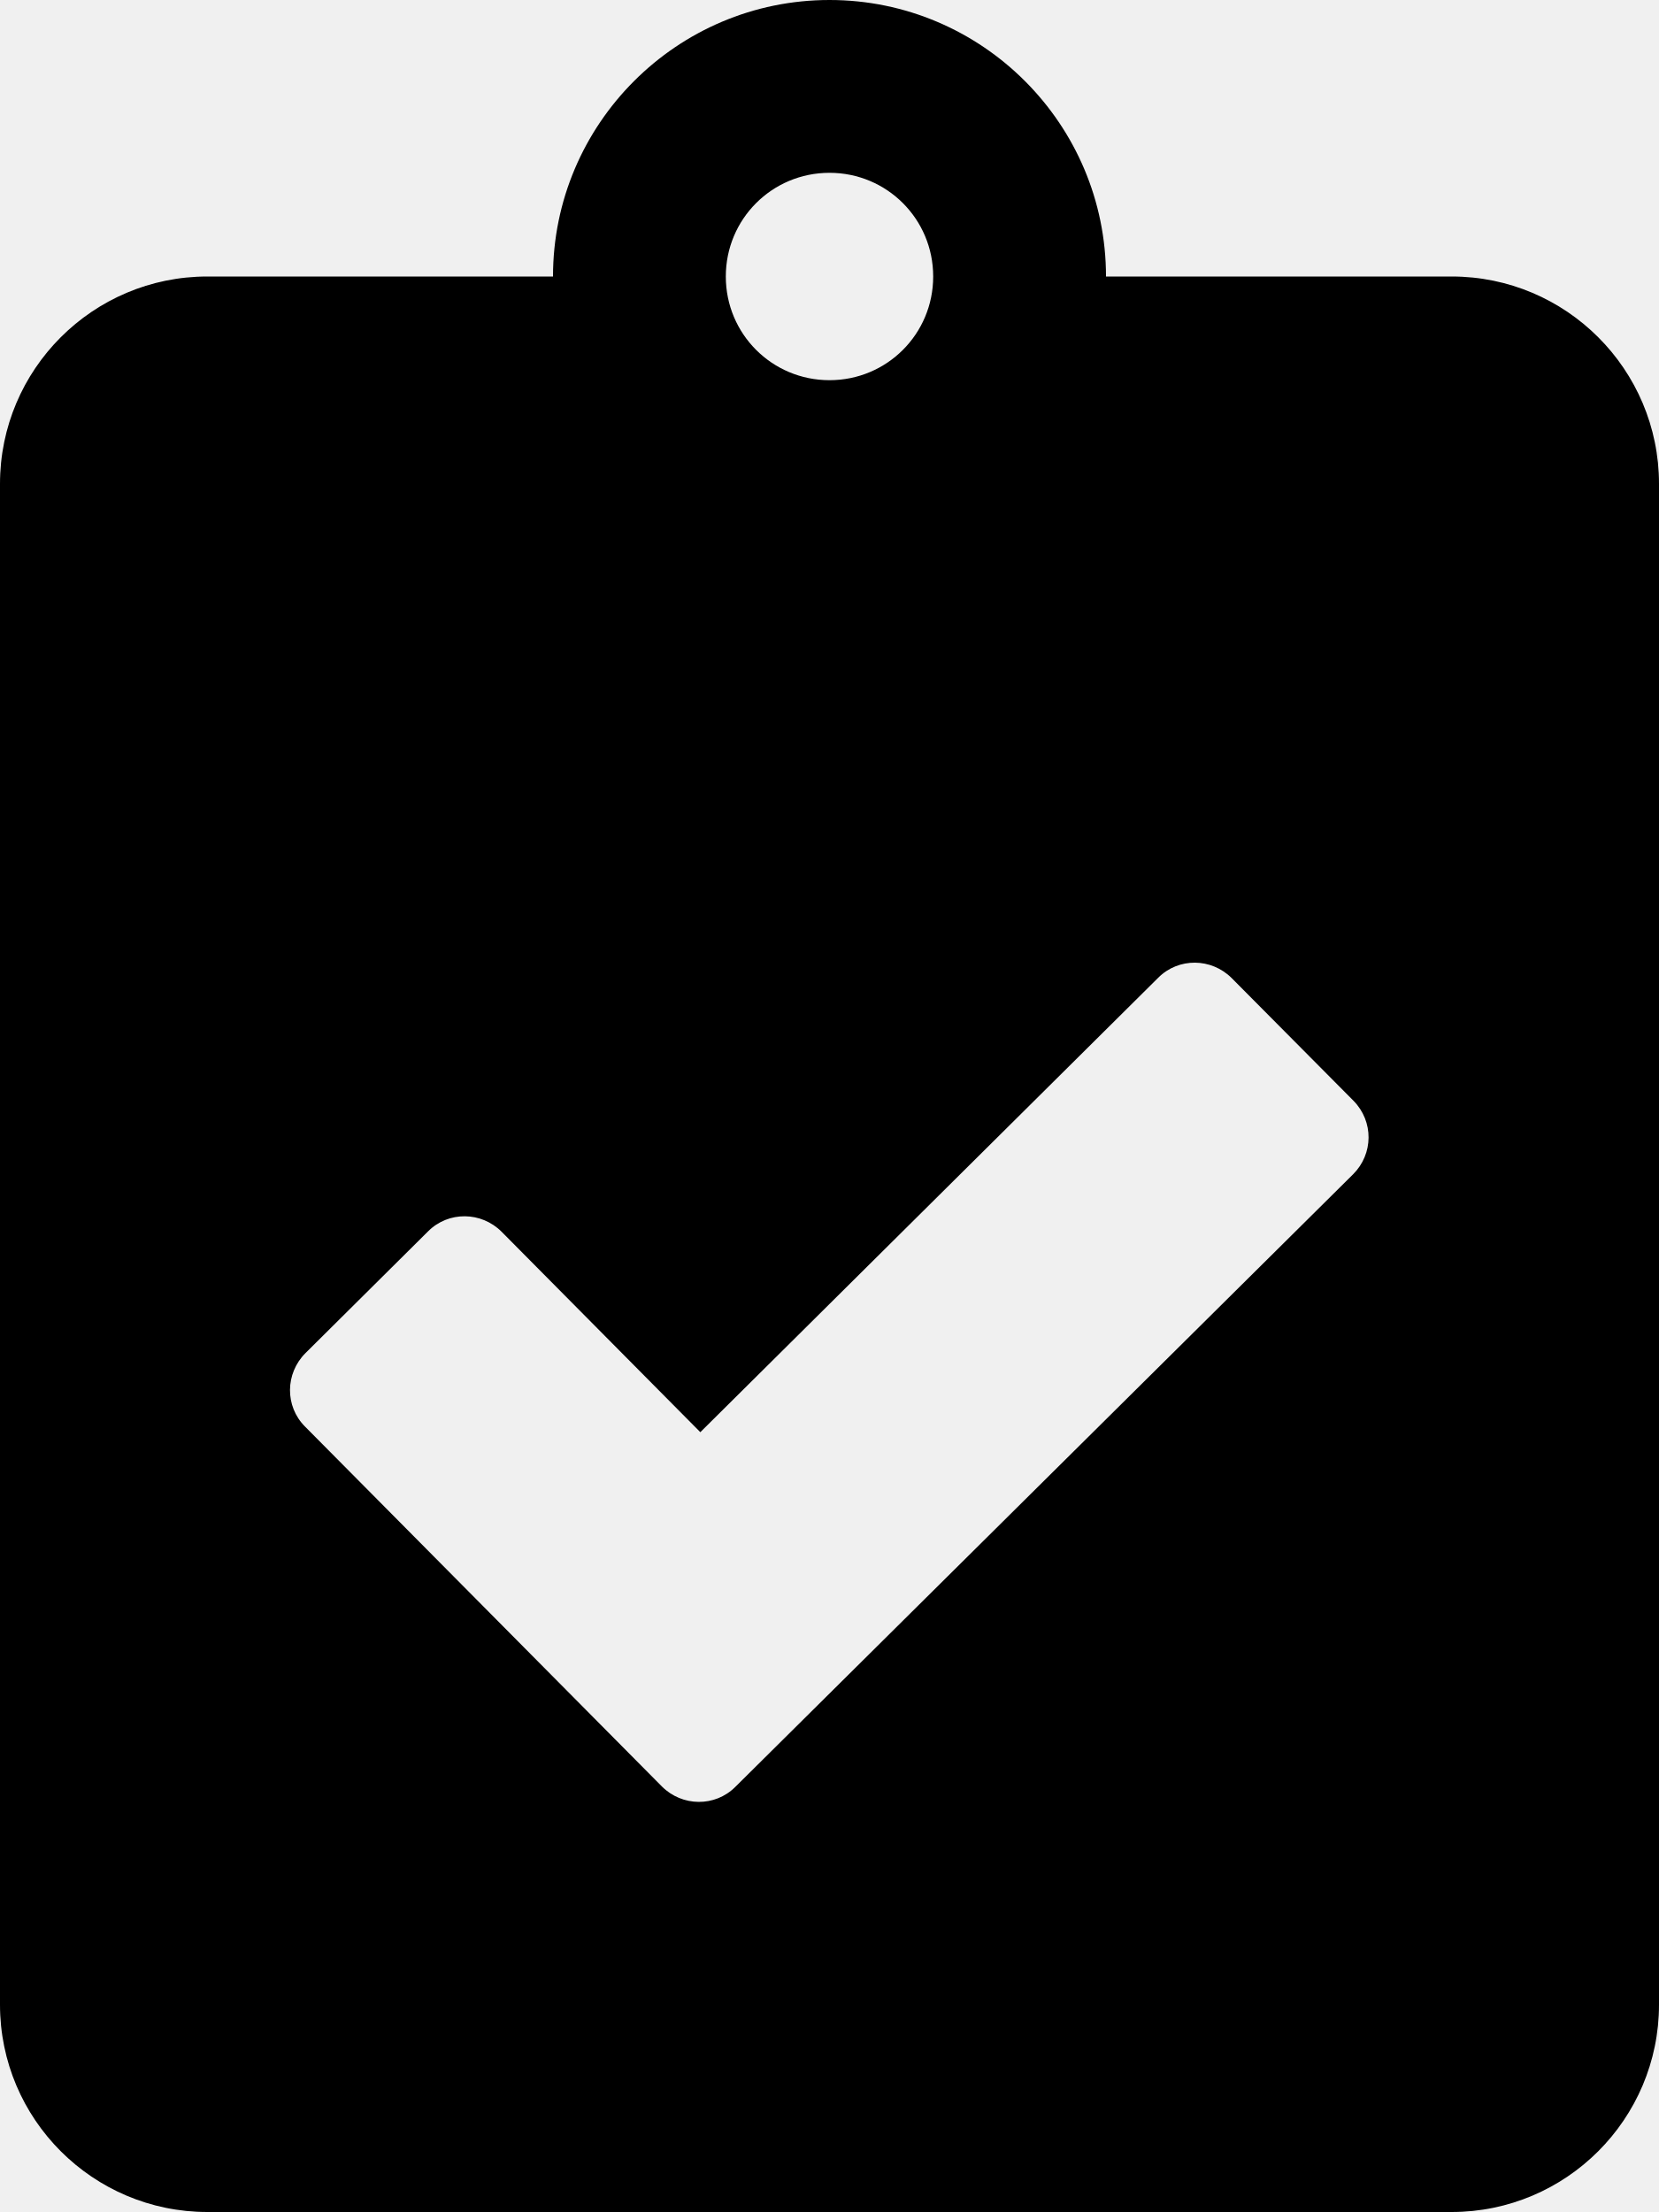
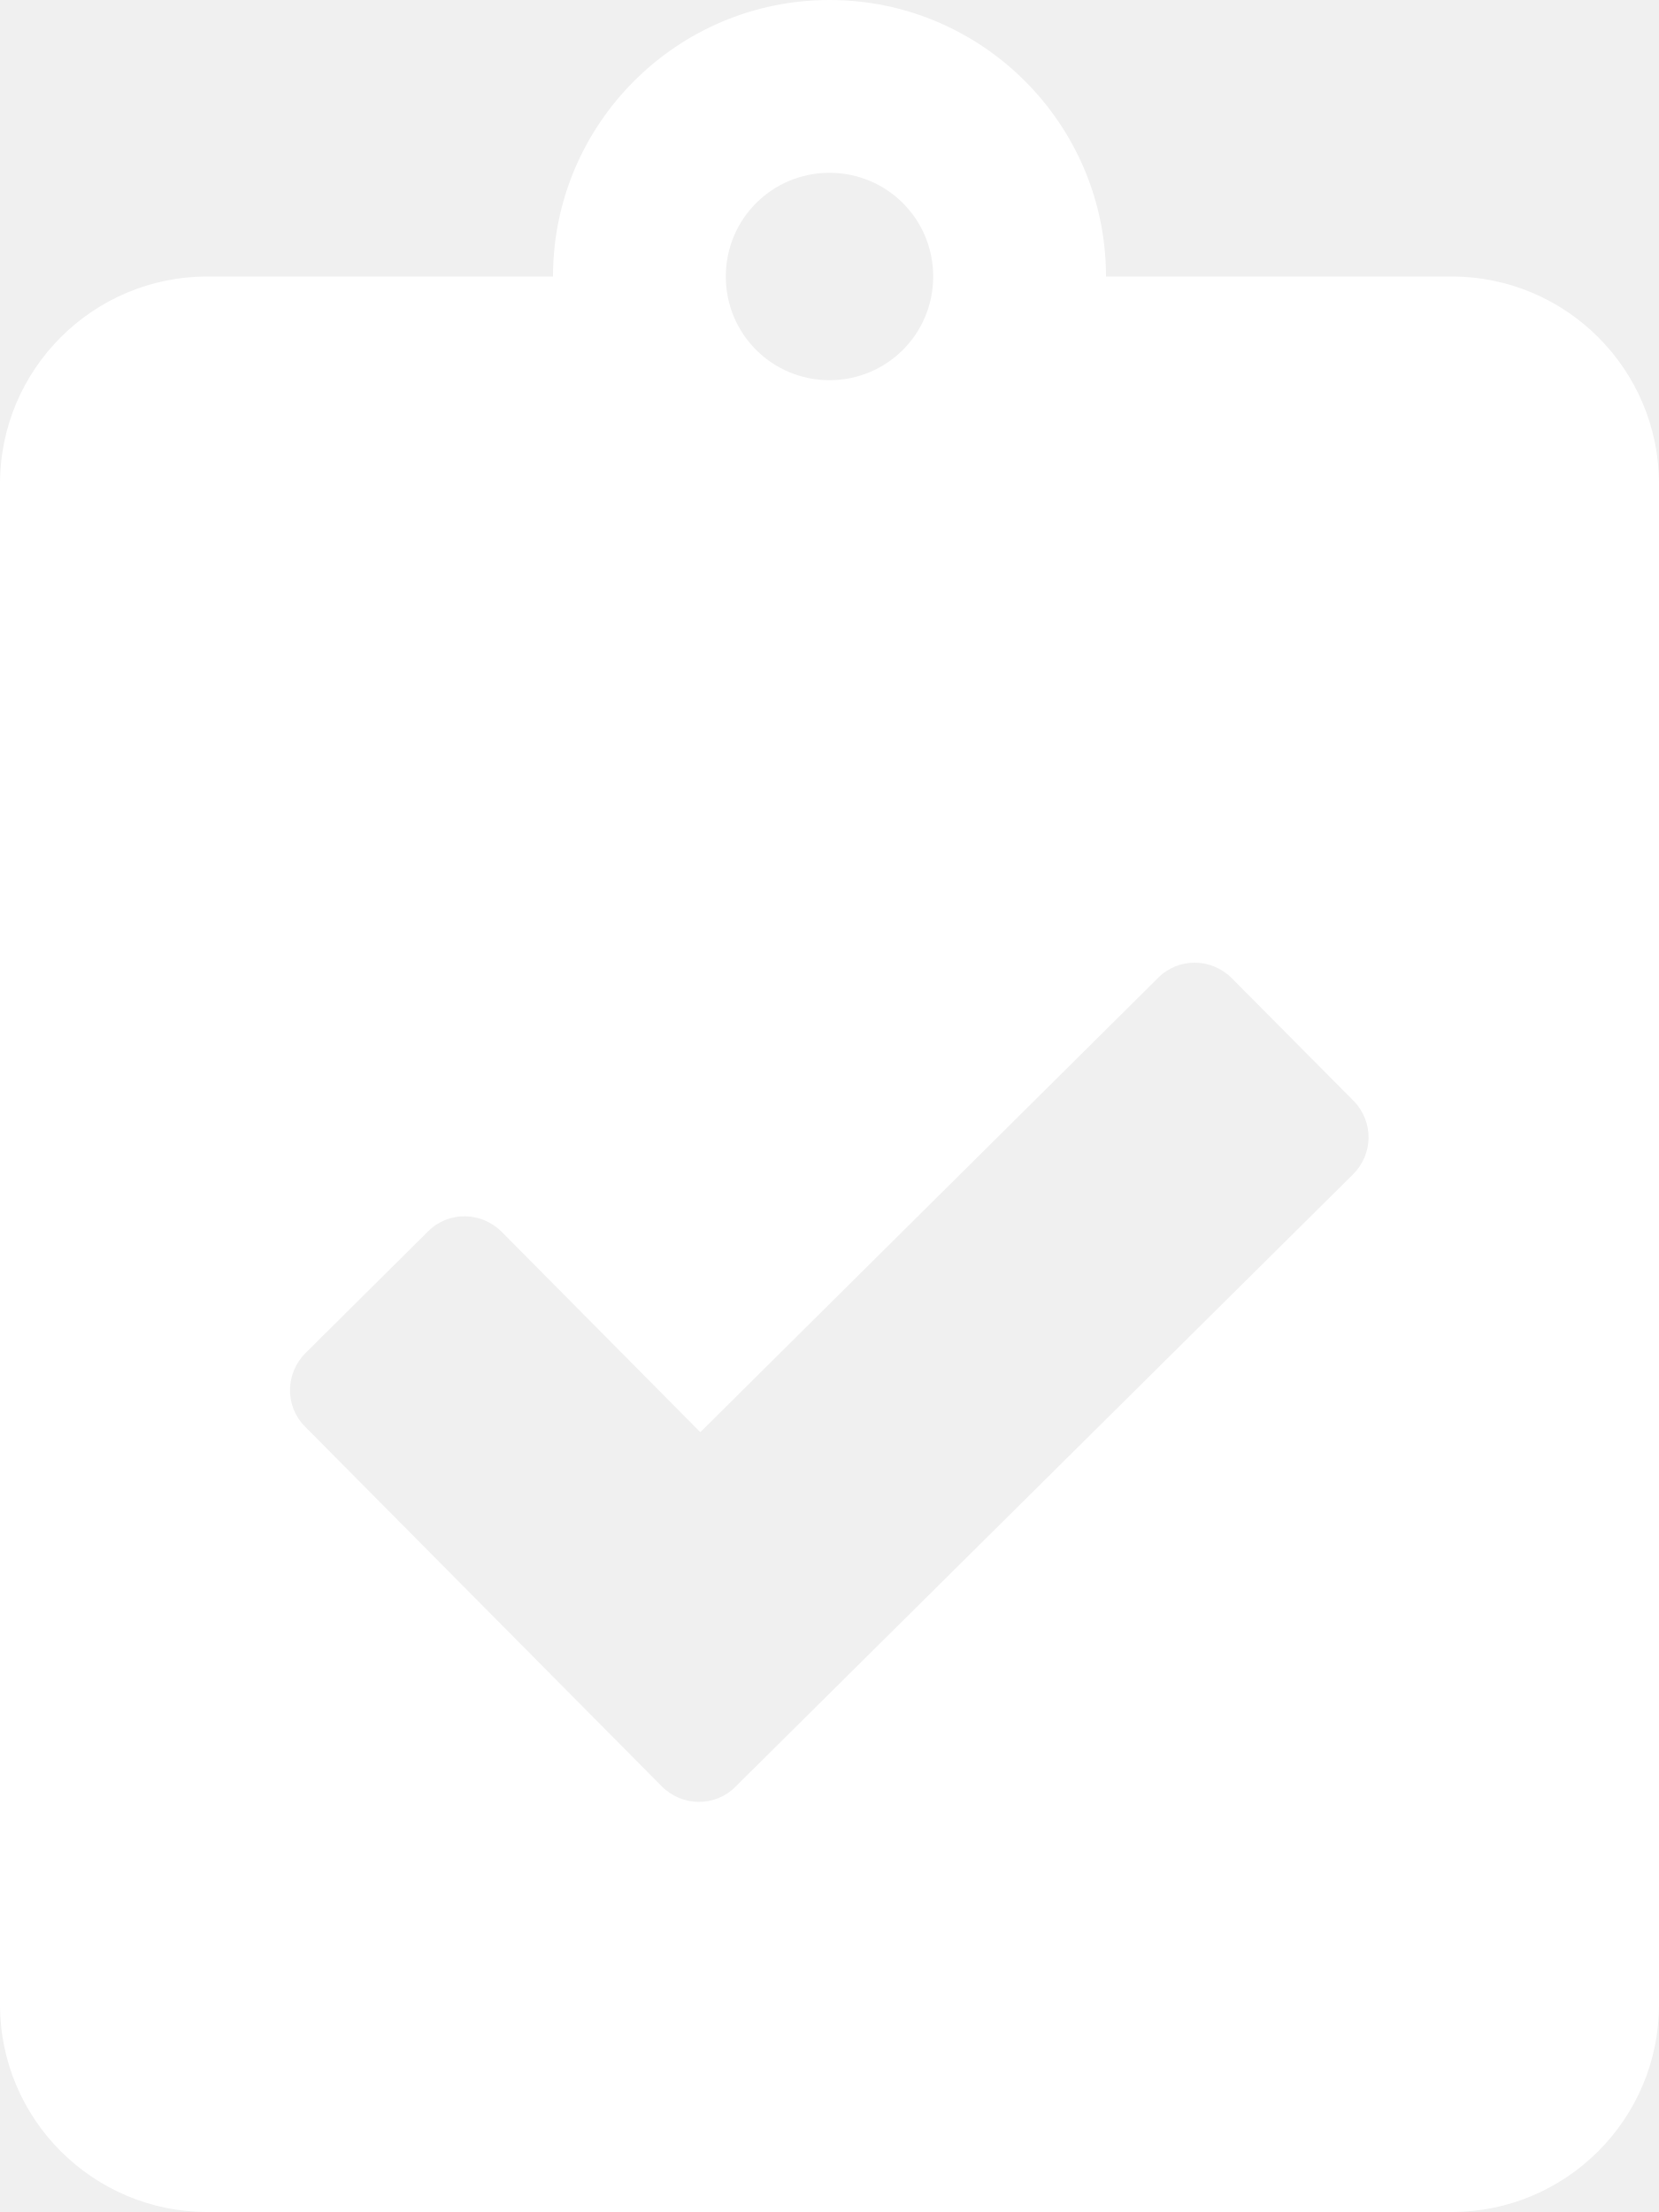
<svg xmlns="http://www.w3.org/2000/svg" aria-hidden="true" focusable="false" data-prefix="fas" data-icon="clipboard-check" class="svg-inline--fa fa-clipboard-check fa-w-12" role="img" viewBox="0 0 384 512">
-   <path fill="currentColor" d="M336 64h-80c0-35.3-28.7-64-64-64s-64 28.7-64 64H48C21.5 64 0 85.5 0 112v352c0 26.5 21.5 48 48 48h288c26.5 0 48-21.5 48-48V112c0-26.5-21.5-48-48-48zM192 40c13.3 0 24 10.7 24 24s-10.7 24-24 24-24-10.7-24-24 10.7-24 24-24zm121.2 231.8l-143 141.8c-4.7 4.7-12.3 4.6-17-.1l-82.6-83.3c-4.7-4.7-4.6-12.3.1-17L99.1 285c4.7-4.7 12.3-4.6 17 .1l46 46.4 106-105.2c4.7-4.7 12.3-4.6 17 .1l28.2 28.4c4.7 4.8 4.6 12.3-.1 17z" />
+   <path fill="#ffffff" d="M336 64h-80c0-35.3-28.7-64-64-64s-64 28.7-64 64H48C21.5 64 0 85.5 0 112v352c0 26.5 21.5 48 48 48h288c26.5 0 48-21.5 48-48V112c0-26.5-21.5-48-48-48zM192 40c13.3 0 24 10.7 24 24s-10.7 24-24 24-24-10.7-24-24 10.7-24 24-24zm121.2 231.8l-143 141.8c-4.7 4.7-12.3 4.6-17-.1l-82.6-83.3c-4.7-4.7-4.6-12.3.1-17L99.1 285c4.7-4.7 12.3-4.6 17 .1l46 46.4 106-105.2c4.7-4.7 12.3-4.6 17 .1l28.2 28.4c4.7 4.8 4.6 12.3-.1 17z" />
</svg>
